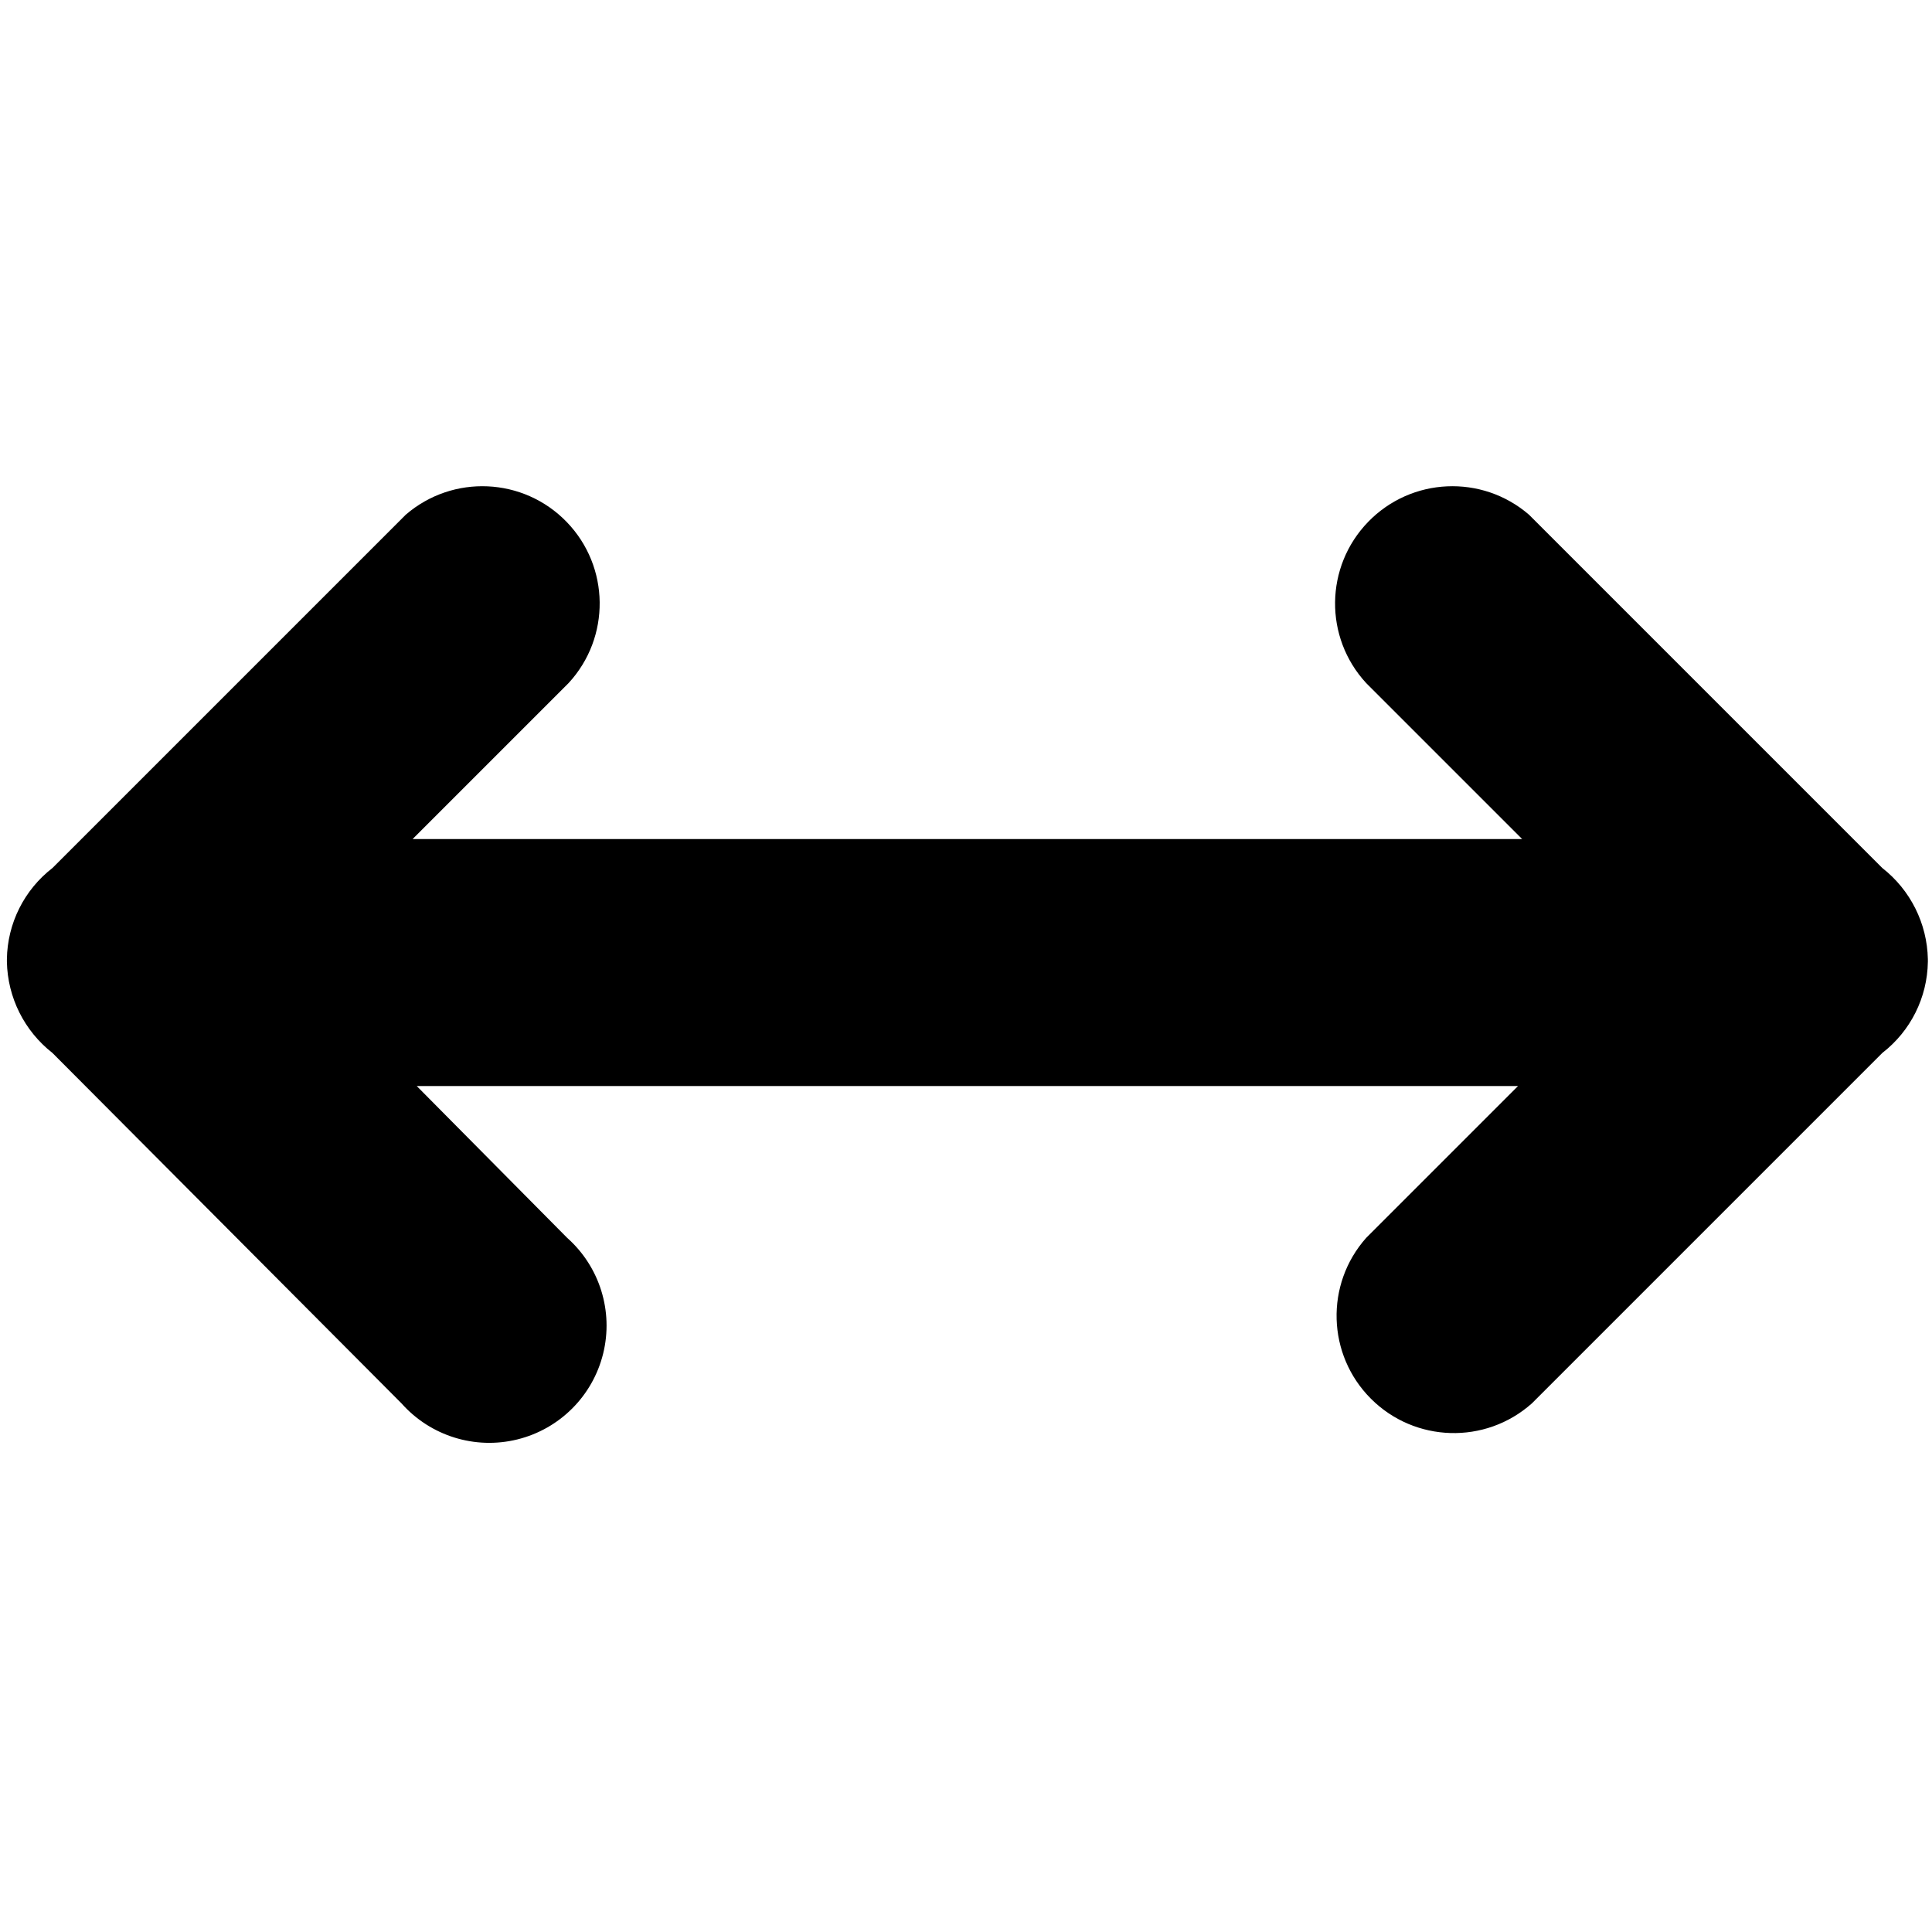
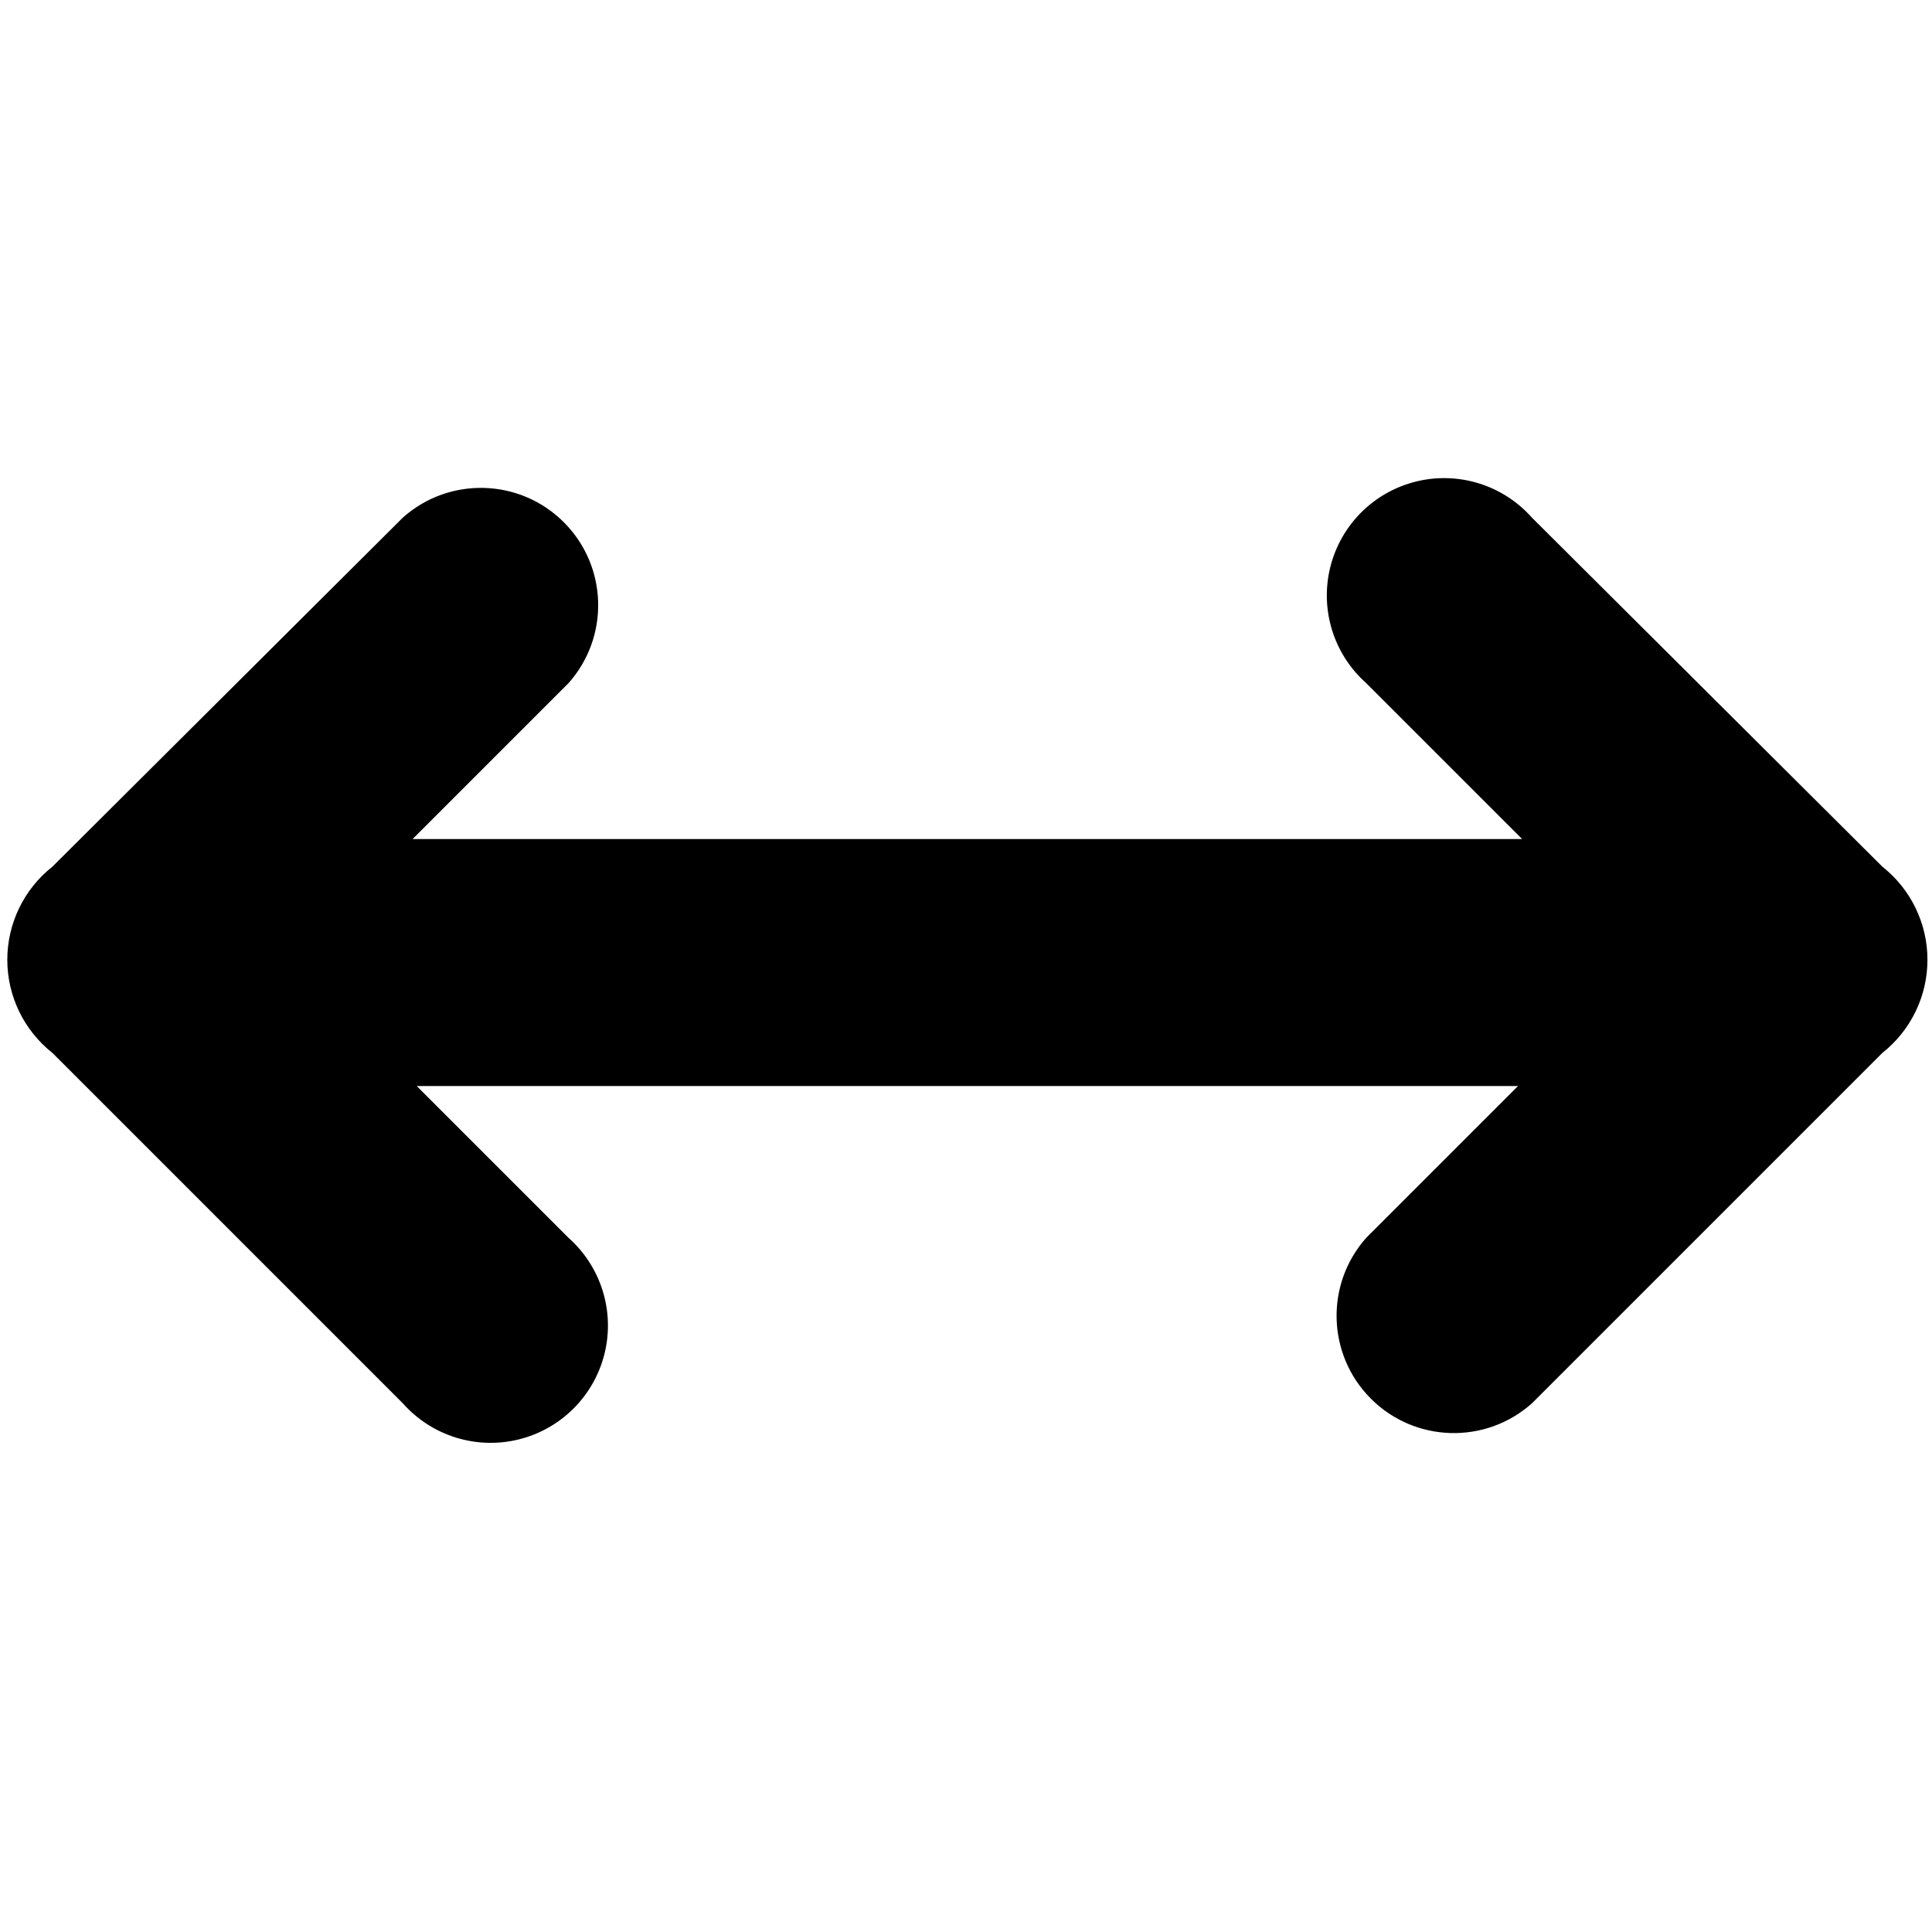
<svg xmlns="http://www.w3.org/2000/svg" viewBox="0 0 140 140">
-   <path fill-rule="evenodd" d="M139.7 69.7a8.5 8.5 0 0 1-3.3 6.6L111 101.7a8.5 8.5 0 0 1-12-12l11-11H30.2l10.9 11a8.5 8.5 0 1 1-12 12L3.8 76.3a8.6 8.6 0 0 1-3.3-6.6v-.2a8.5 8.5 0 0 1 3.3-6.6l25.4-25.4.2-.2a8.5 8.5 0 0 1 11.8 12.2L29.9 60.8h80.4L99 49.5a8.5 8.5 0 0 1 11.8-12.2l.2.2 25.4 25.4a8.6 8.6 0 0 1 3.3 6.6v.2z" />
+   <path fill-rule="evenodd" d="M30.3 78.8l10.9 10.9a8.5 8.5 0 1 1-12 12L3.8 76.3a8.6 8.6 0 0 1 0-13.5l25.4-25.3a8.5 8.5 0 0 1 12 12L29.9 60.8h80.4L99 49.5a8.5 8.5 0 1 1 12-12l25.4 25.3a8.6 8.6 0 0 1 0 13.5L111 101.7a8.5 8.5 0 0 1-12-12l11-11H30.2z" />
</svg>
